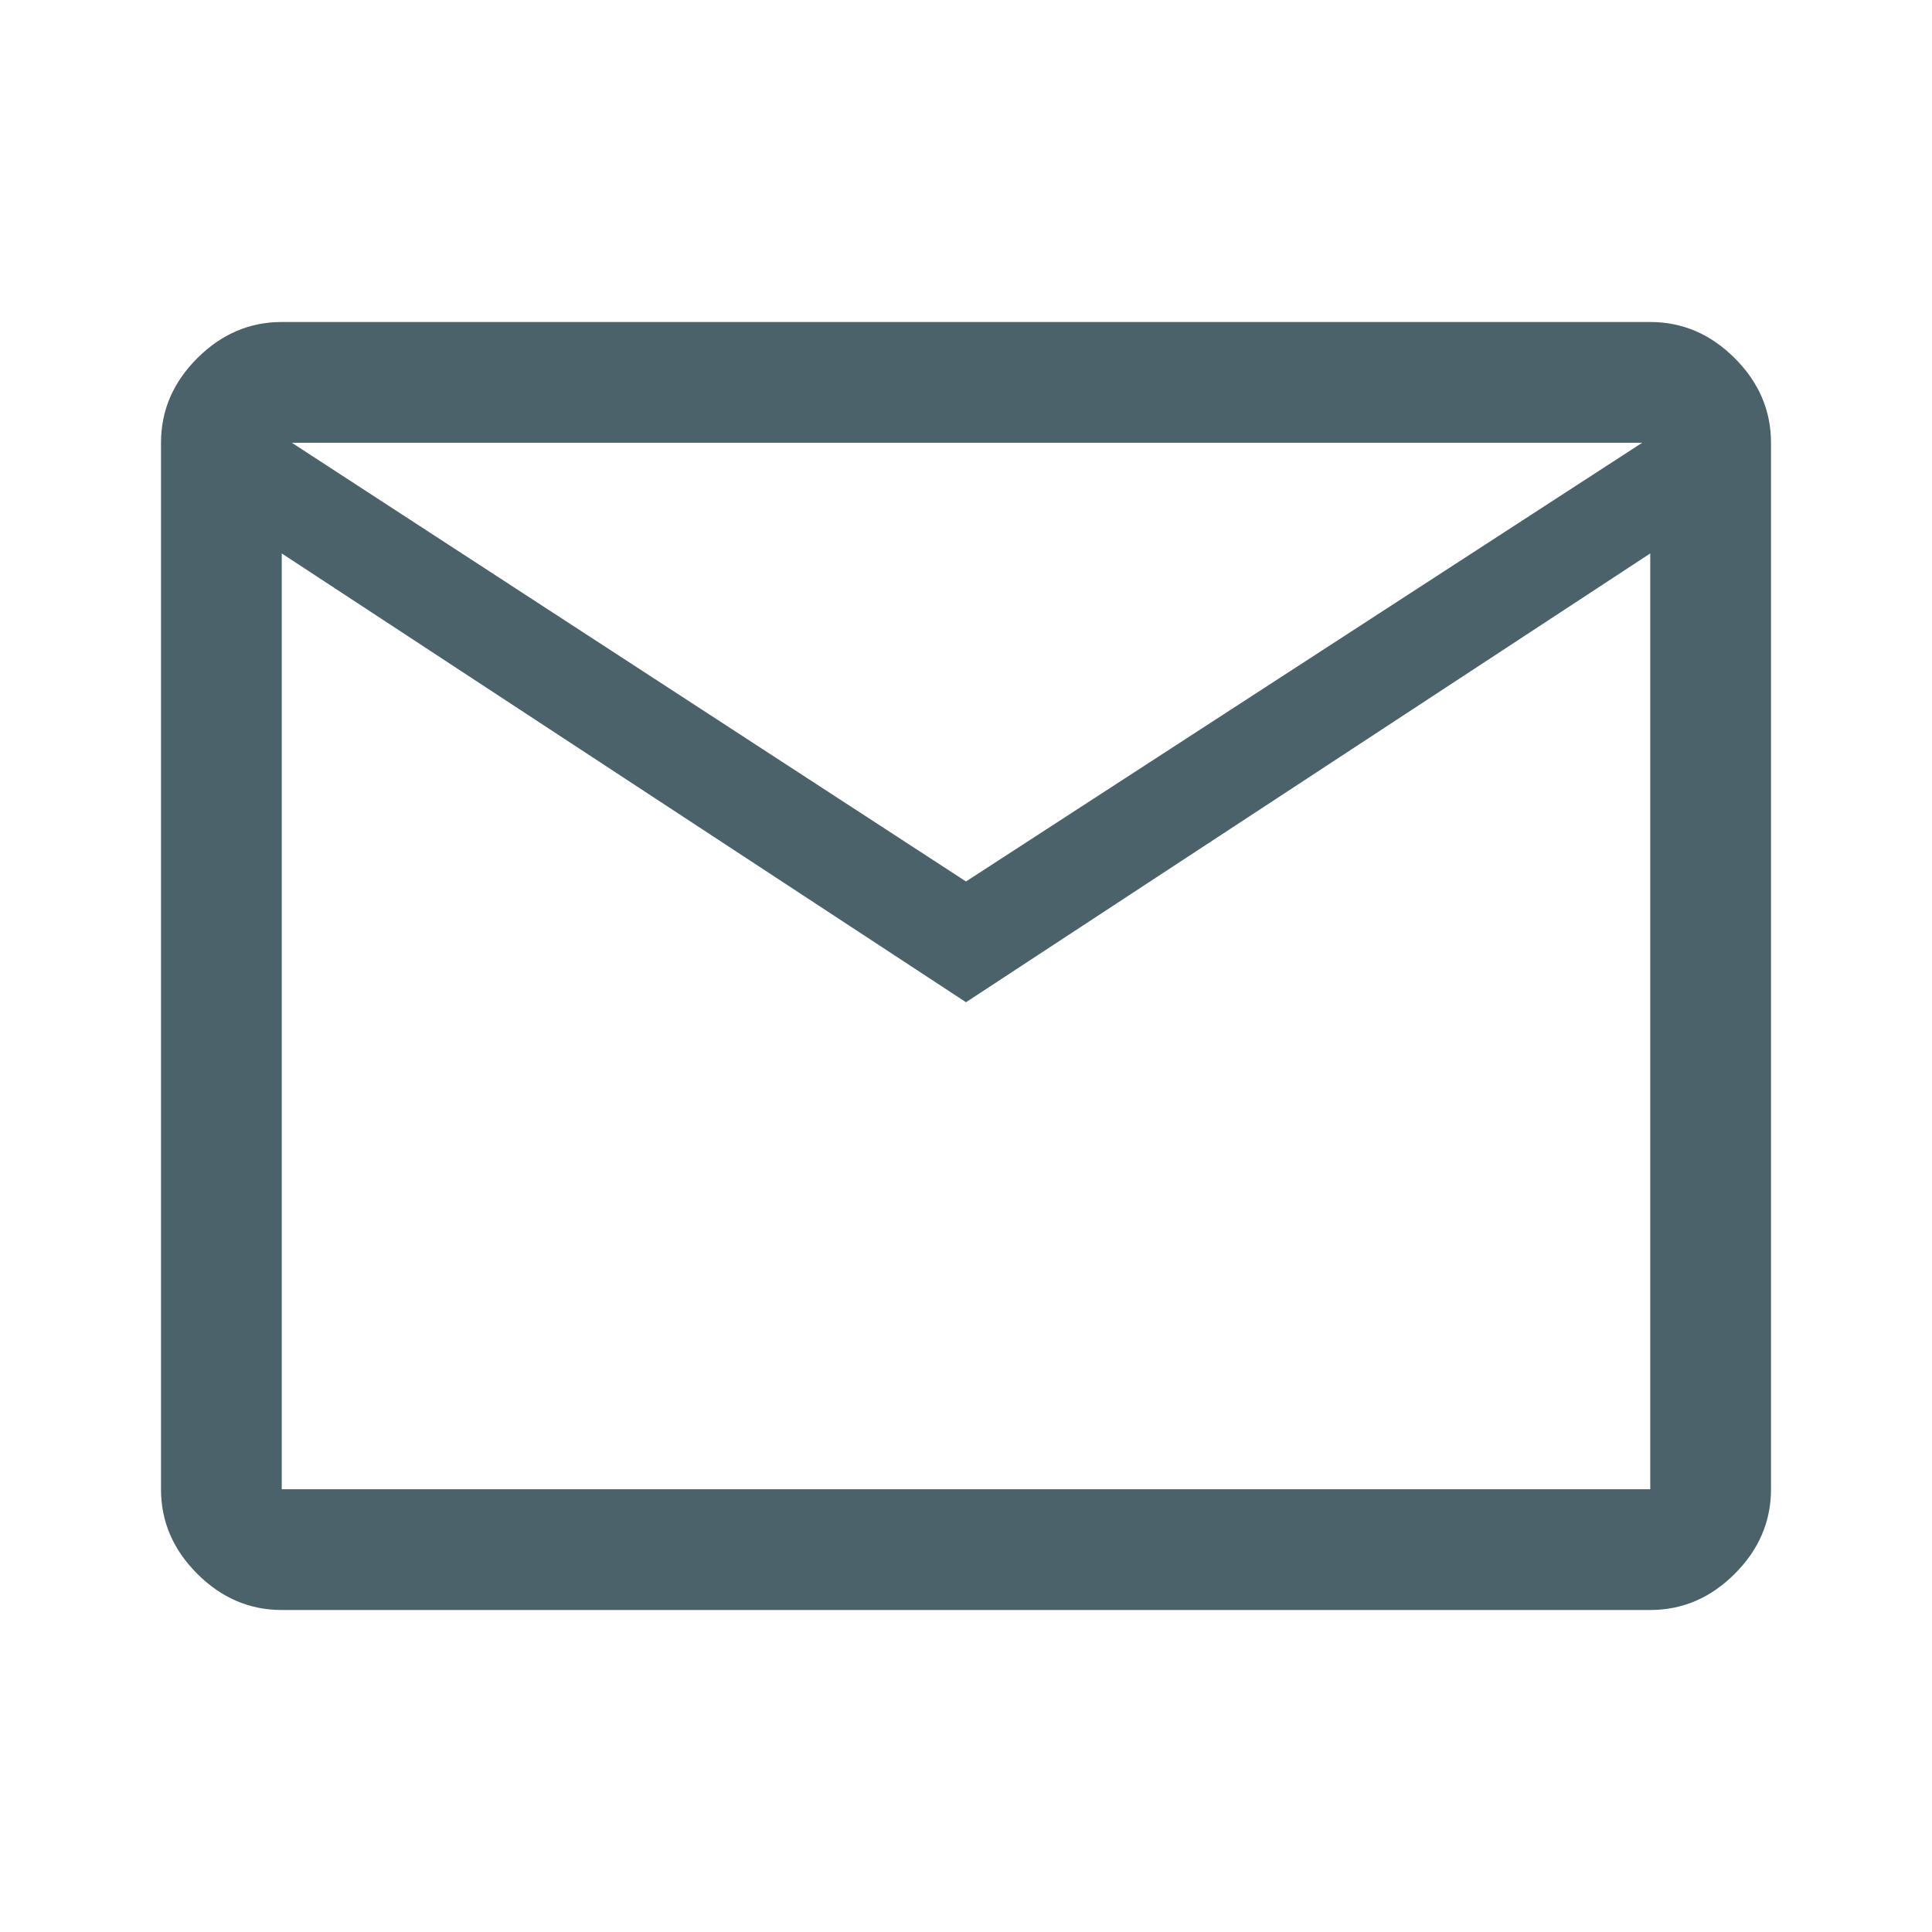
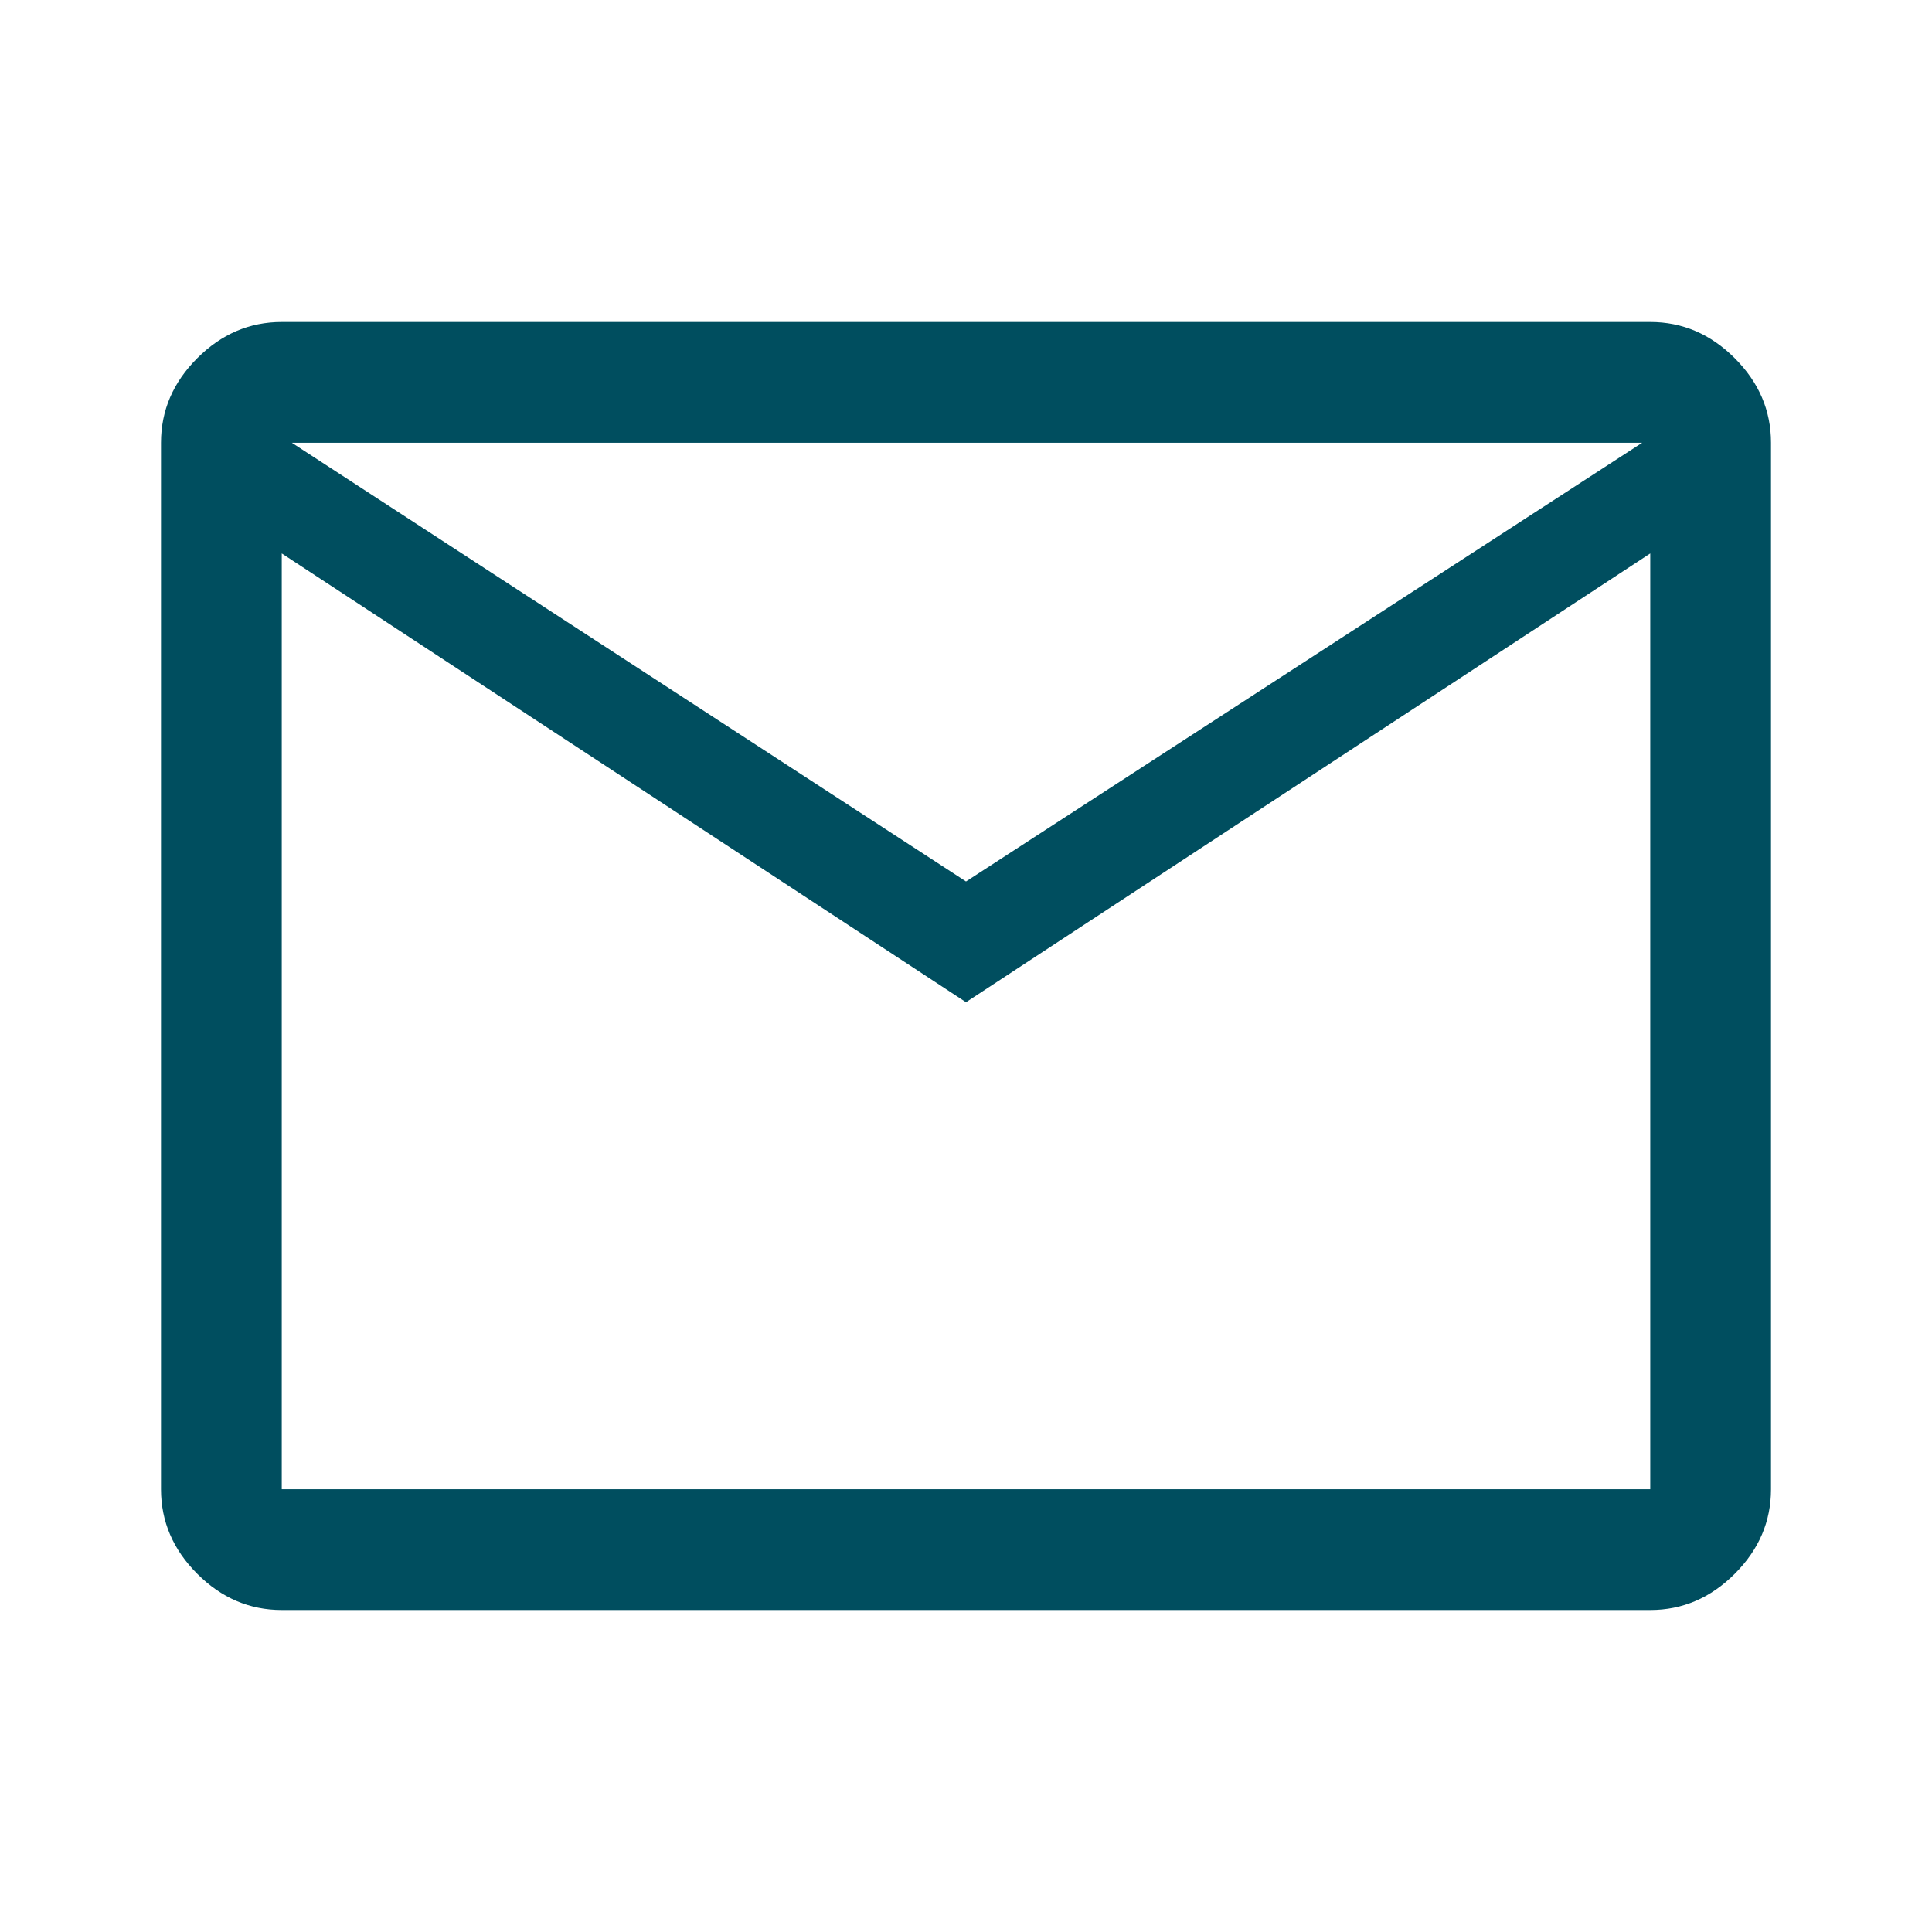
<svg xmlns="http://www.w3.org/2000/svg" width="48" height="48" viewBox="0 0 48 48" fill="none">
-   <mask id="mask0_35_1777" style="mask-type:alpha" maskUnits="userSpaceOnUse" x="0" y="0" width="48" height="48">
+   <mask id="mask0_325_7930" style="mask-type:alpha" maskUnits="userSpaceOnUse" x="0" y="0" width="48" height="48">
    <rect width="48" height="48" fill="#D9D9D9" />
  </mask>
-   <g mask="url(#mask0_35_1777)">
-     <path d="M7 40C6.2 40 5.5 39.7 4.9 39.1C4.3 38.5 4 37.8 4 37V11C4 10.2 4.3 9.5 4.9 8.9C5.5 8.3 6.2 8 7 8H41C41.8 8 42.5 8.3 43.1 8.9C43.7 9.5 44 10.2 44 11V37C44 37.8 43.7 38.5 43.1 39.1C42.5 39.7 41.8 40 41 40H7ZM24 24.9L7 13.75V37H41V13.75L24 24.9ZM24 21.9L40.8 11H7.25L24 21.9ZM7 13.75V11V37V13.75Z" fill="#4b626a" />
+   <g mask="url(#mask0_325_7930)">
+     <path d="M7 40C6.2 40 5.5 39.7 4.9 39.1C4.3 38.5 4 37.8 4 37V11C4 10.2 4.3 9.5 4.9 8.9C5.5 8.3 6.2 8 7 8H41C41.8 8 42.5 8.3 43.1 8.9C43.7 9.5 44 10.2 44 11V37C44 37.8 43.7 38.5 43.1 39.1C42.5 39.7 41.8 40 41 40H7ZM24 24.9L7 13.75V37H41V13.75L24 24.9ZM24 21.9L40.8 11H7.25L24 21.9ZM7 13.75V11V37V13.75Z" fill="#004E5F" />
  </g>
</svg>
